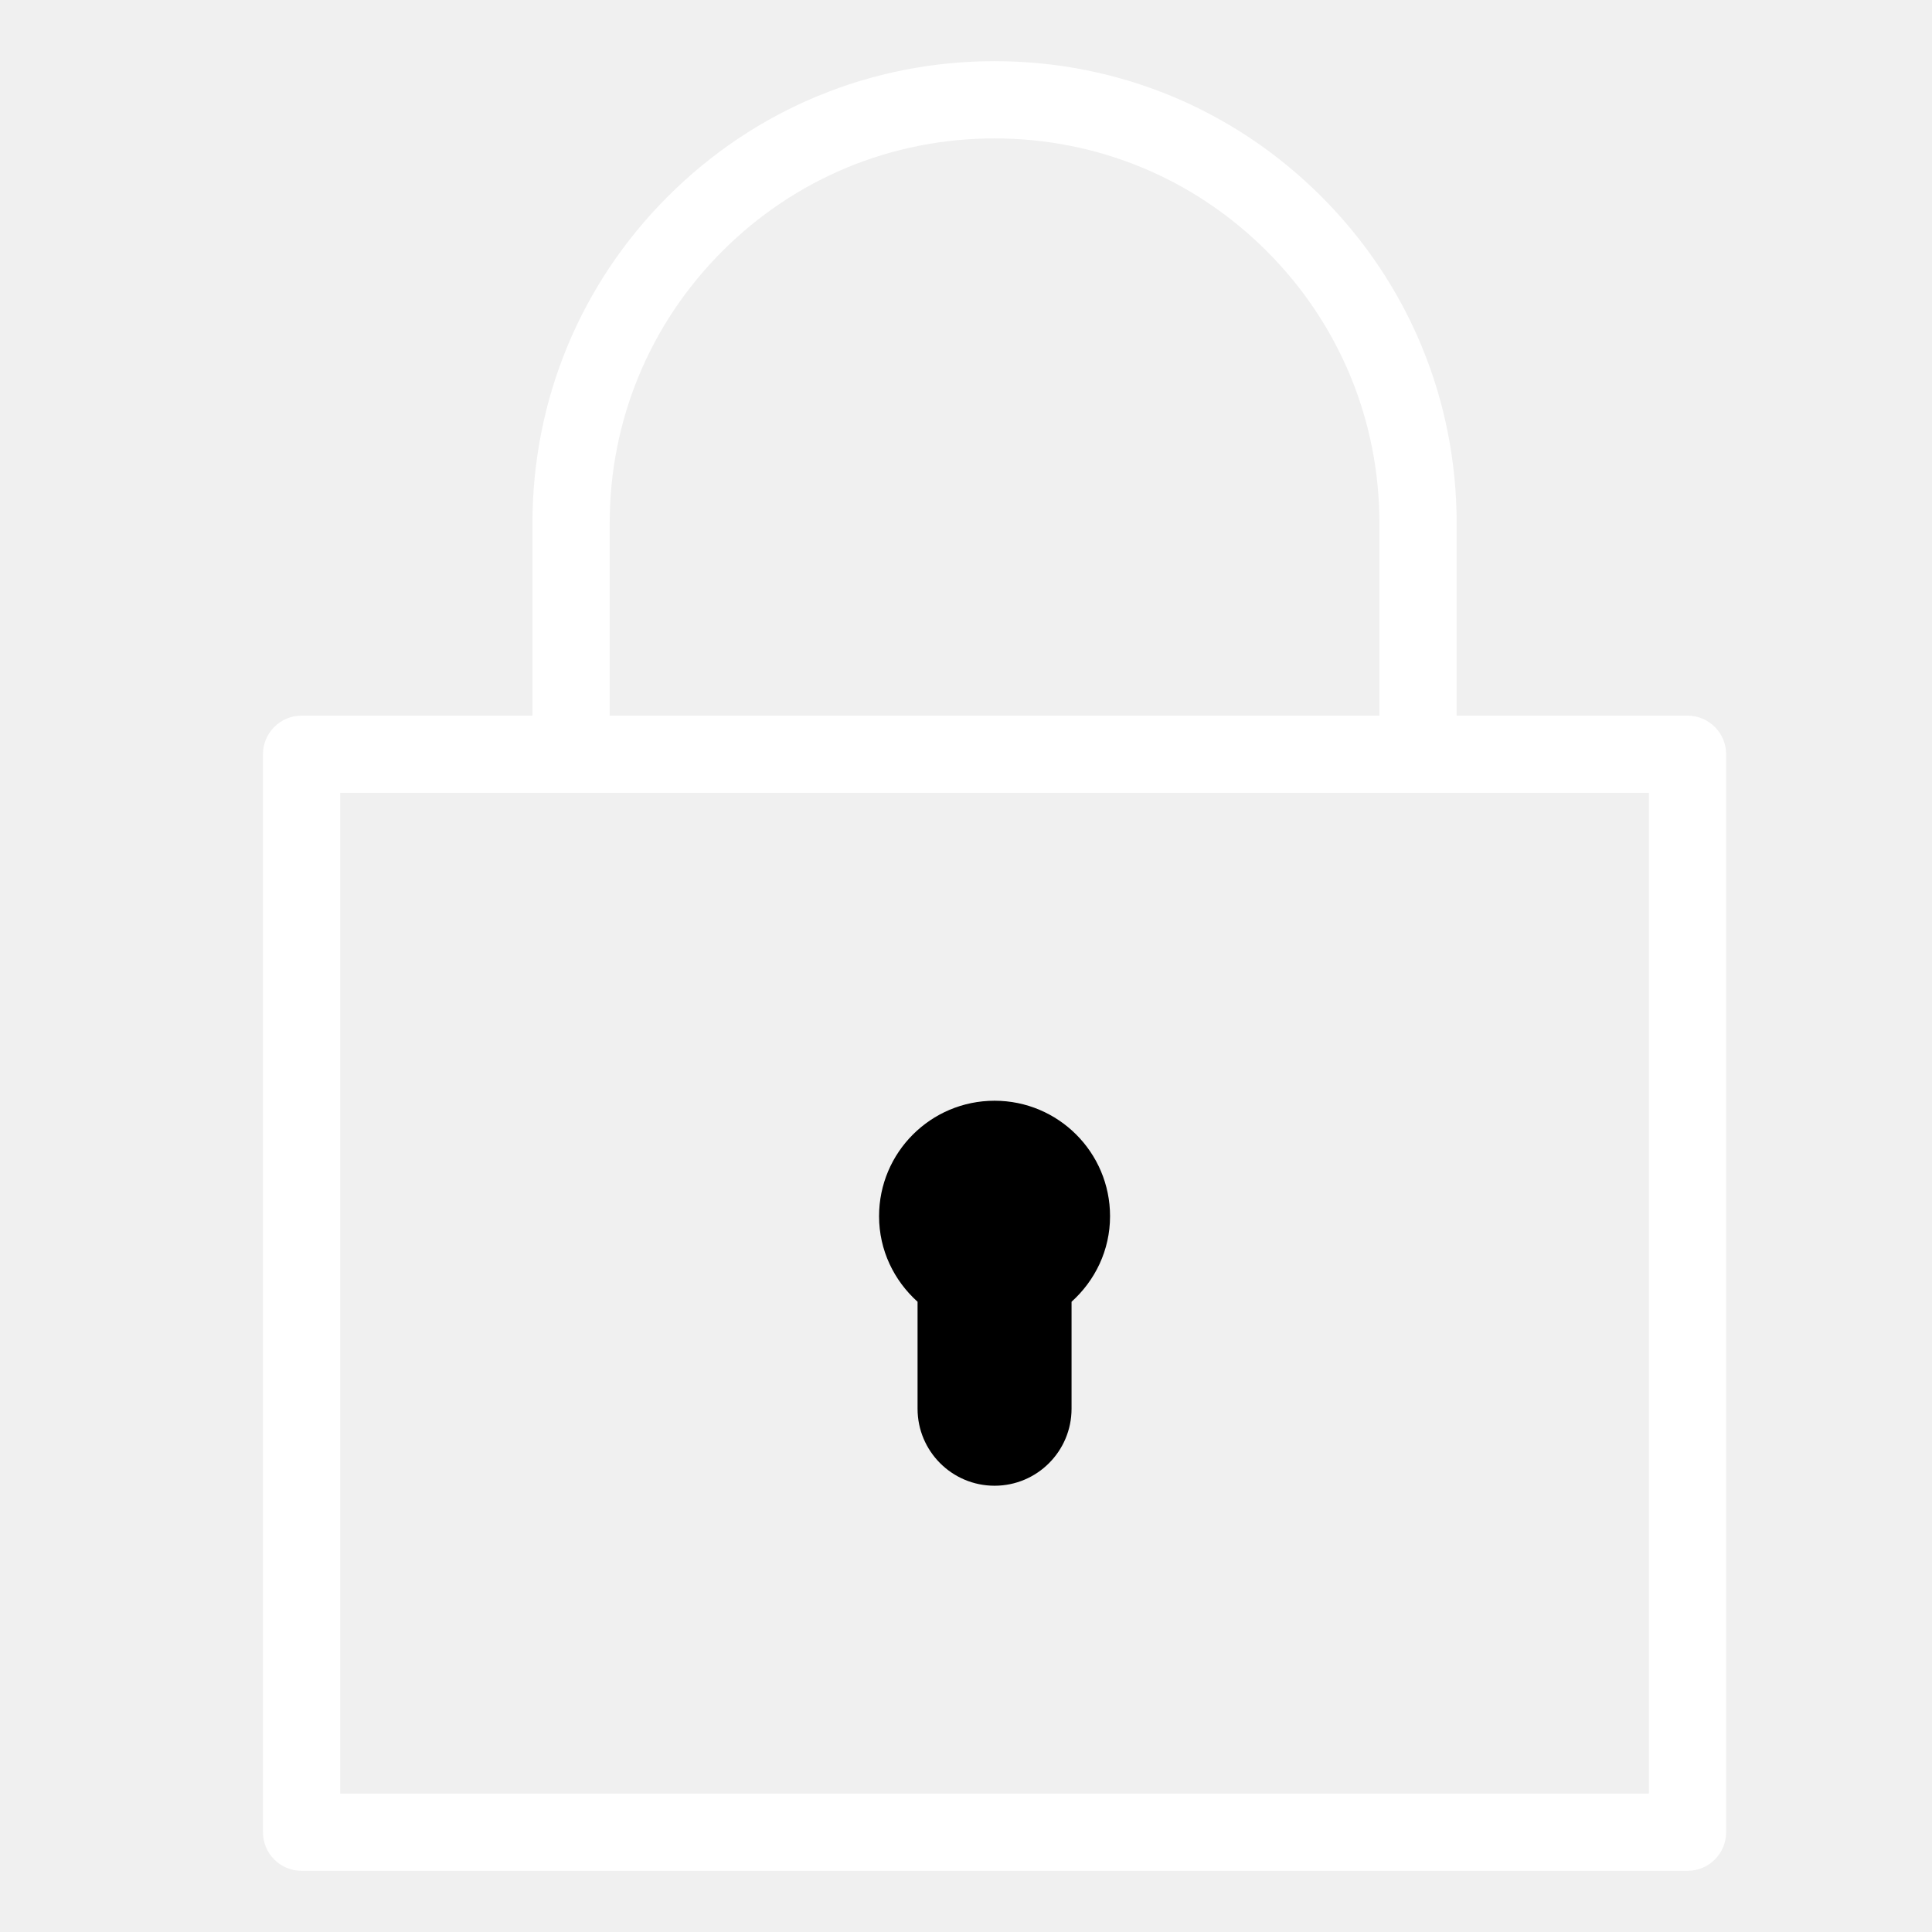
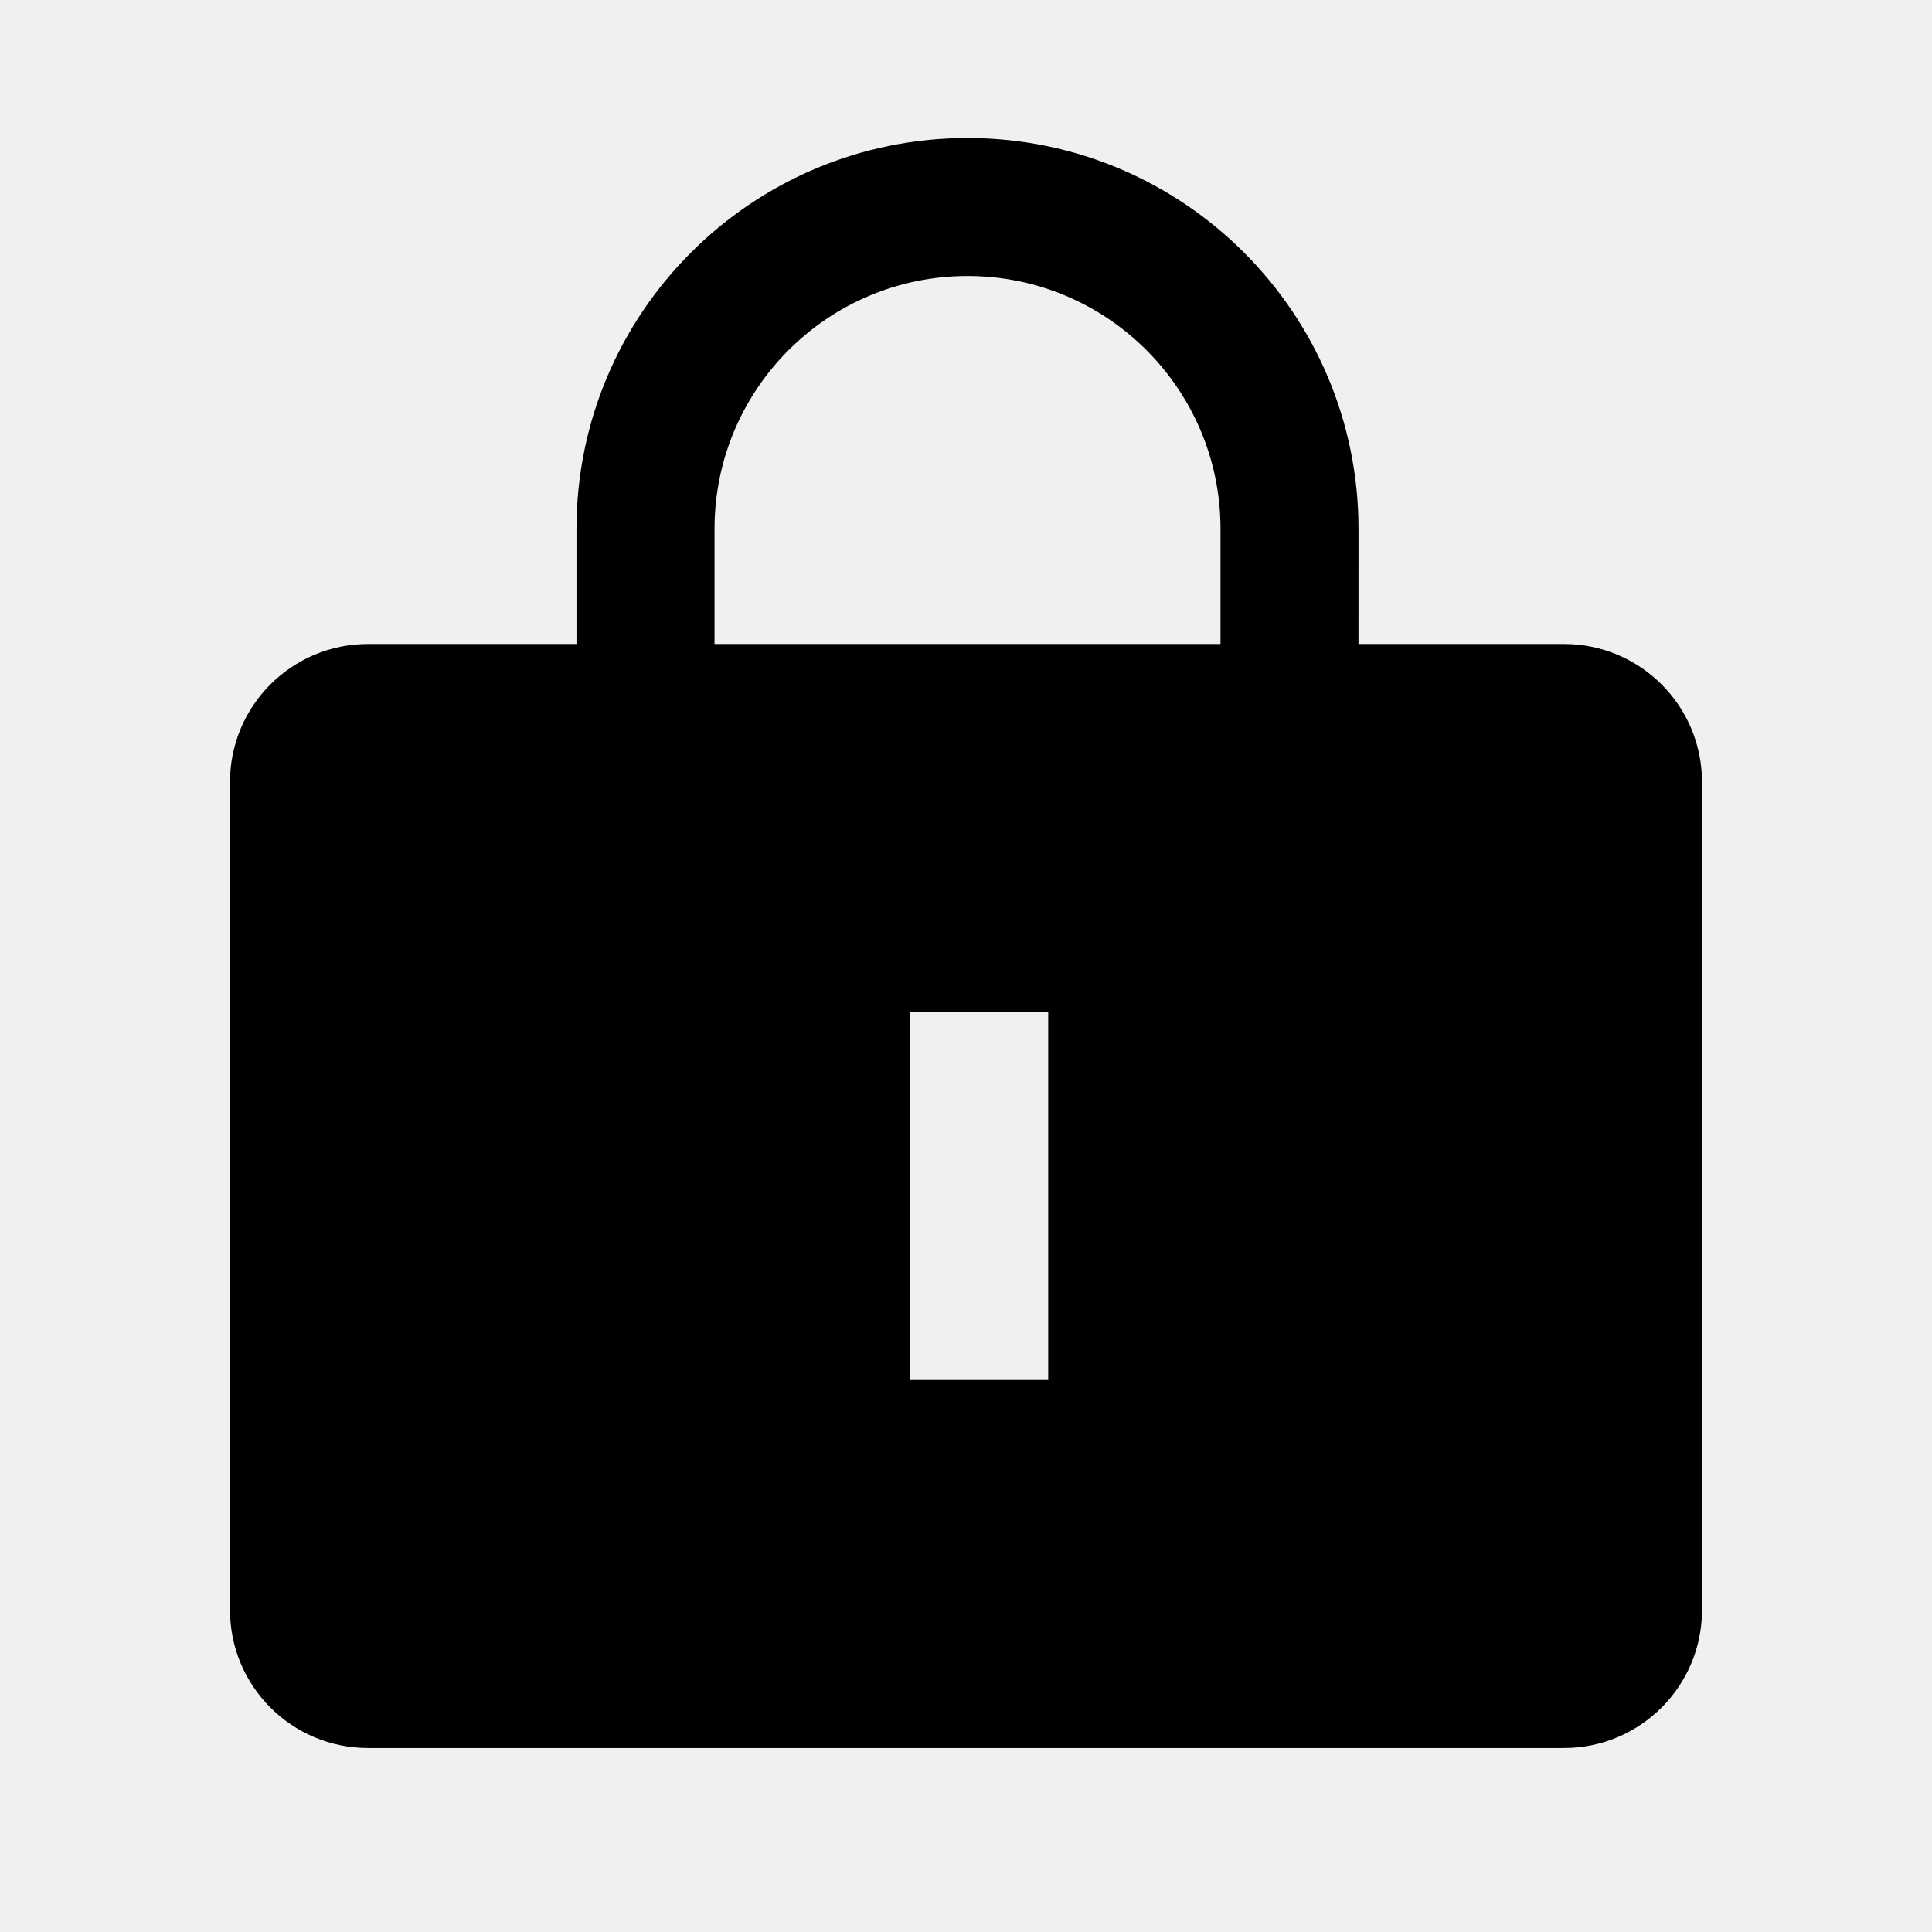
- <svg xmlns="http://www.w3.org/2000/svg" t="1716292578093" class="icon" viewBox="0 0 1024 1024" version="1.1" p-id="6150" width="200" height="200">
-   <path d="M894.42 379.303l-122.367 0 0-101.962c0-65.43-25.47-126.941-71.724-173.195-46.253-46.253-107.764-71.724-173.195-71.724s-126.941 25.47-173.195 71.724-71.724 107.764-71.724 173.195l0 101.962-122.367 0c-11.308 0-20.466 9.169-20.466 20.466l0 571.343c0 11.297 9.159 20.466 20.466 20.466l734.57 0c11.308 0 20.466-9.169 20.466-20.466l0-571.343C914.886 388.472 905.727 379.303 894.42 379.303zM323.149 277.341c0-54.501 21.213-105.728 59.741-144.255 38.517-38.517 89.744-59.73 144.245-59.73s105.728 21.213 144.245 59.73c38.527 38.527 59.741 89.754 59.741 144.255l0 101.962-407.972 0L323.149 277.341 323.149 277.341zM873.954 950.645l-693.638 0 0-530.41 693.638 0L873.954 950.645z" p-id="6151" data-spm-anchor-id="a313x.search_index.0.i3.a1fe3a814CHtr7" class="selected" fill="#ffffff" />
-   <path d="M588.349 644.626c0 18.072-7.972 34.137-20.405 45.332l0 56.691c0 22.543-18.276 40.82-40.809 40.82-22.533 0-40.809-18.276-40.809-40.82l0-56.691c-12.433-11.195-20.405-27.261-20.405-45.332 0-33.81 27.404-61.214 61.214-61.214C560.955 583.411 588.349 610.816 588.349 644.626z" p-id="6152" data-spm-anchor-id="a313x.search_index.0.i4.a1fe3a814CHtr7" class="selected" />
+ <svg xmlns="http://www.w3.org/2000/svg" t="1716466445903" class="icon" viewBox="0 0 1024 1024" version="1.1" p-id="2685" width="200" height="200">
+   <path d="M512.805 73.143a207.238 207.238 0 0 1 207.238 207.238l-0.024 60.952H828.952a73.143 73.143 0 0 1 73.143 73.143v438.857a73.143 73.143 0 0 1-73.143 73.143H195.048a73.143 73.143 0 0 1-73.143-73.143V414.476a73.143 73.143 0 0 1 73.143-73.143h110.494v-60.952a207.238 207.238 0 0 1 207.238-207.238z m42.764 463.238h-73.143v195.048h73.143v-195.048zM512.805 146.286a134.095 134.095 0 0 0-134.095 134.095V341.333h268.19v-60.952a134.095 134.095 0 0 0-134.095-134.095z" p-id="2686" data-spm-anchor-id="a313x.search_index.0.i0.441b3a81fKX9qd" class="selected" />
</svg>
